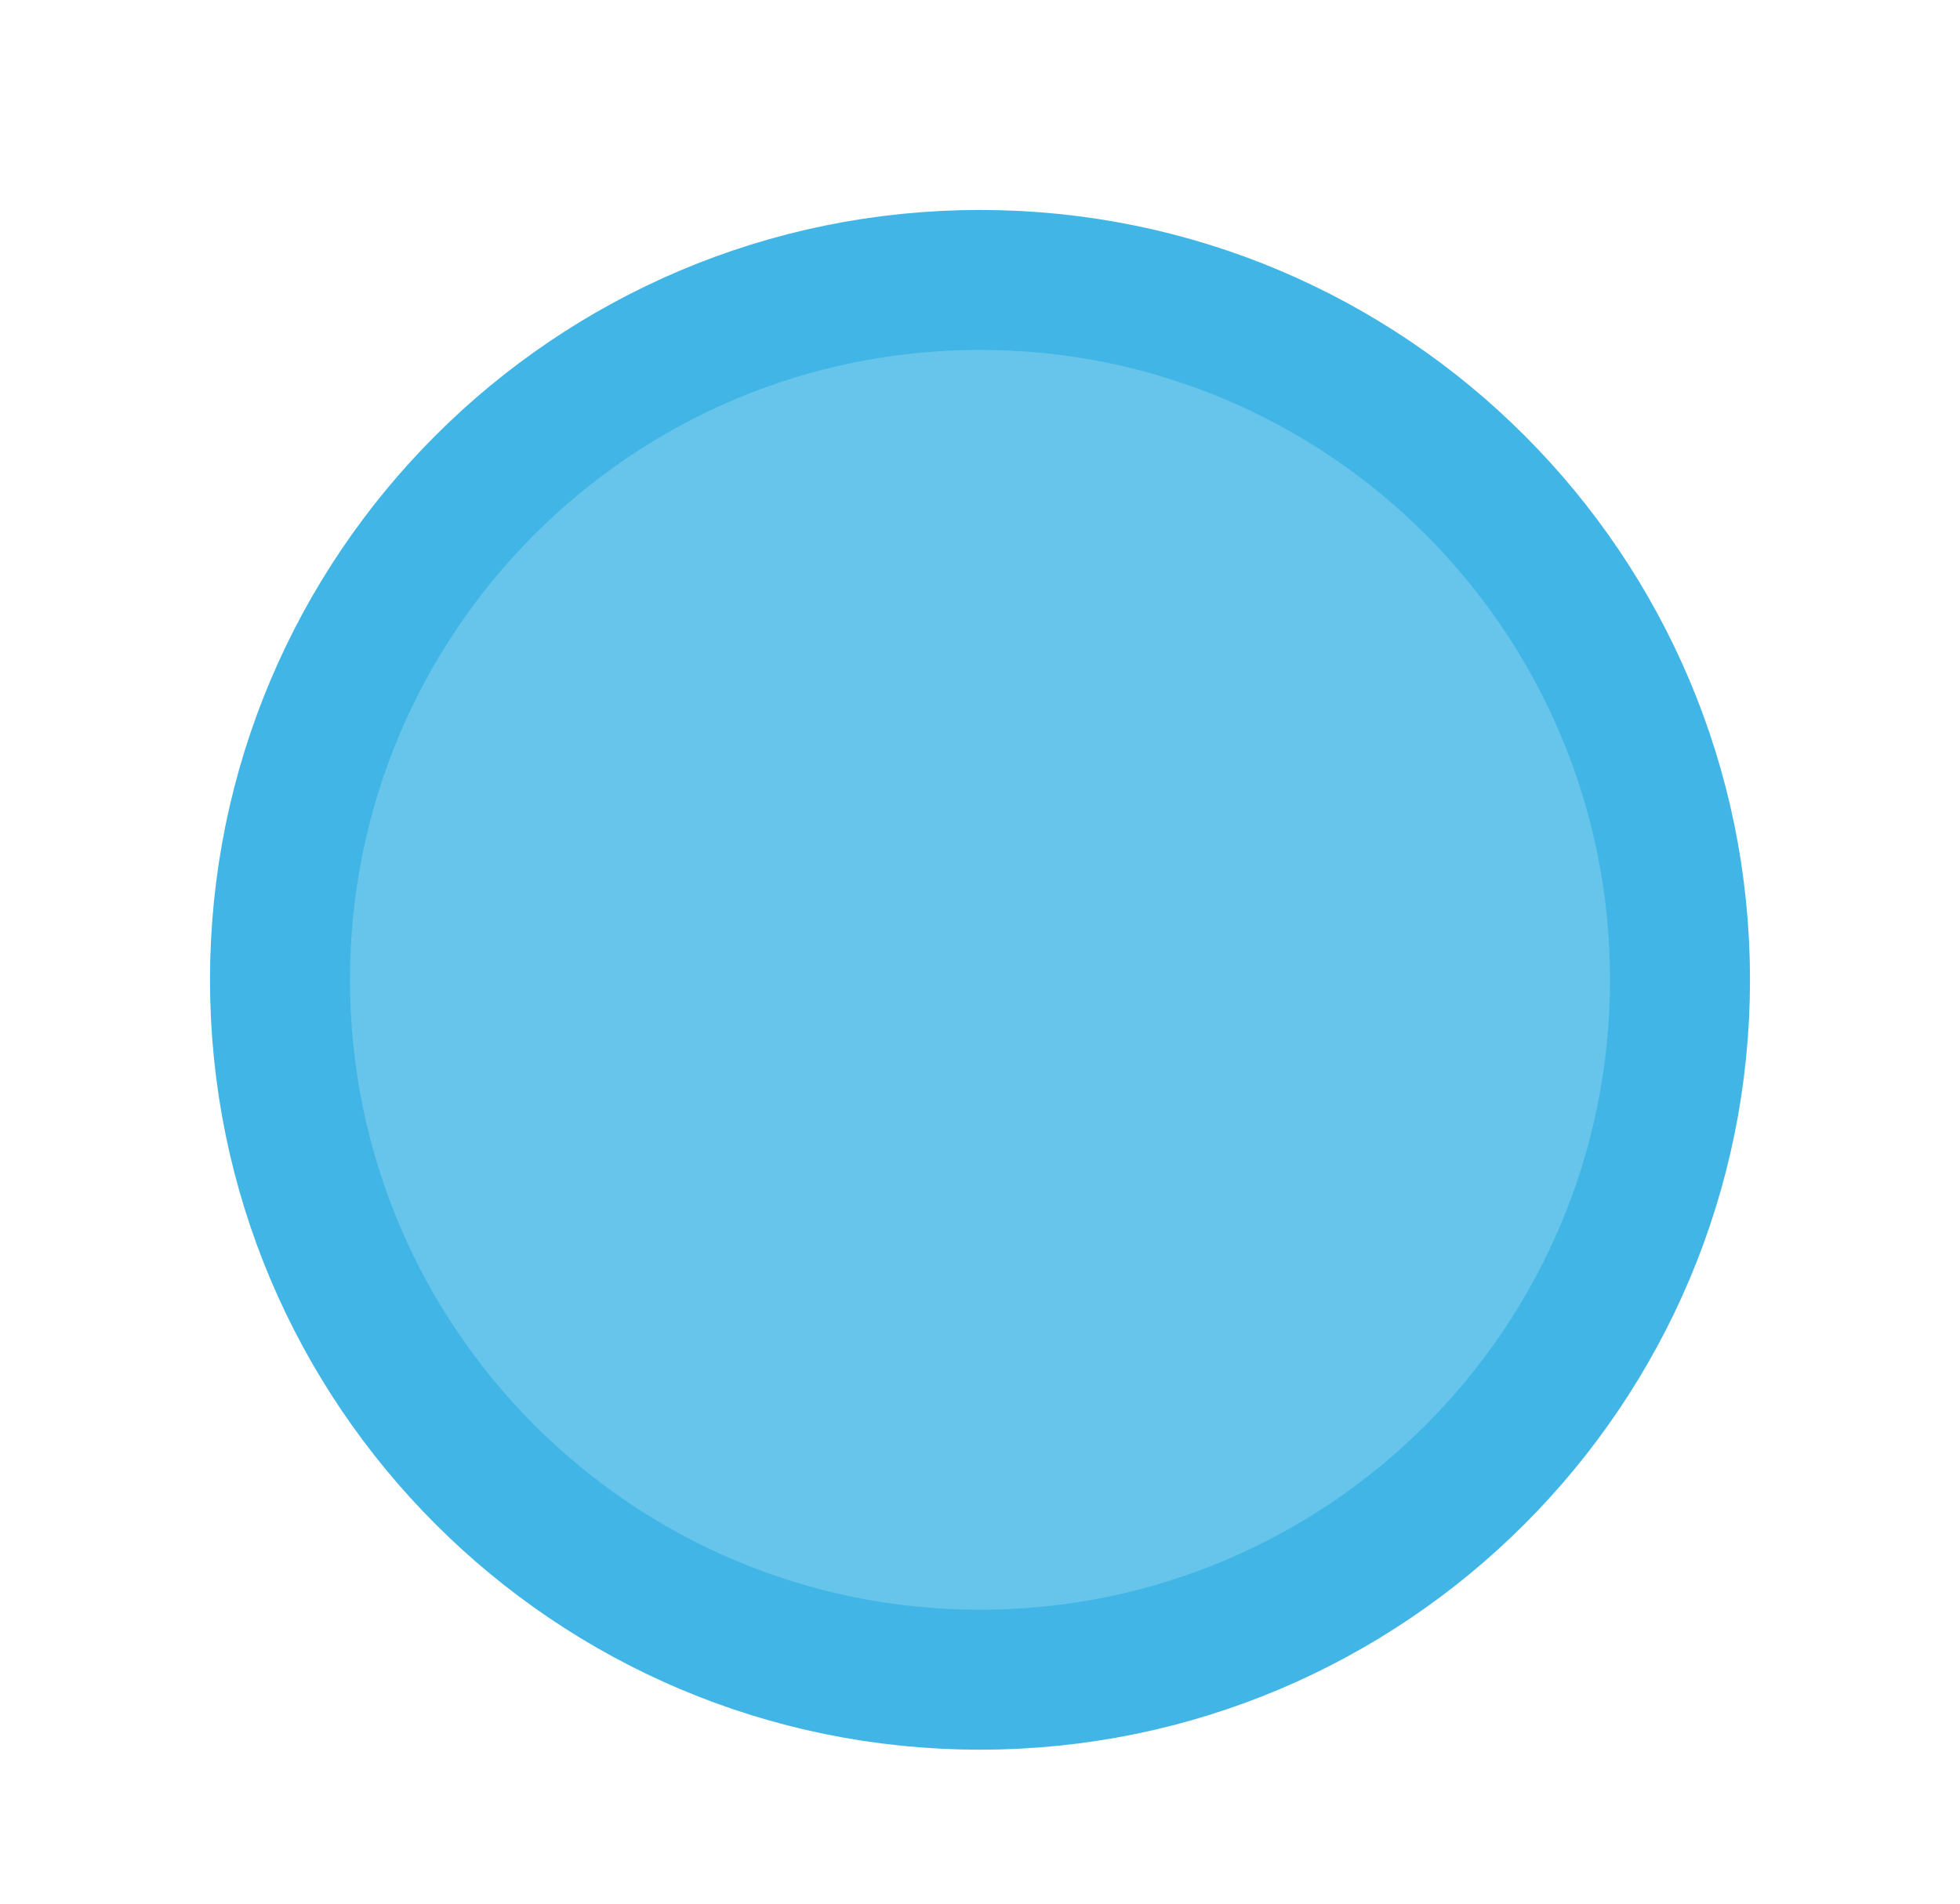
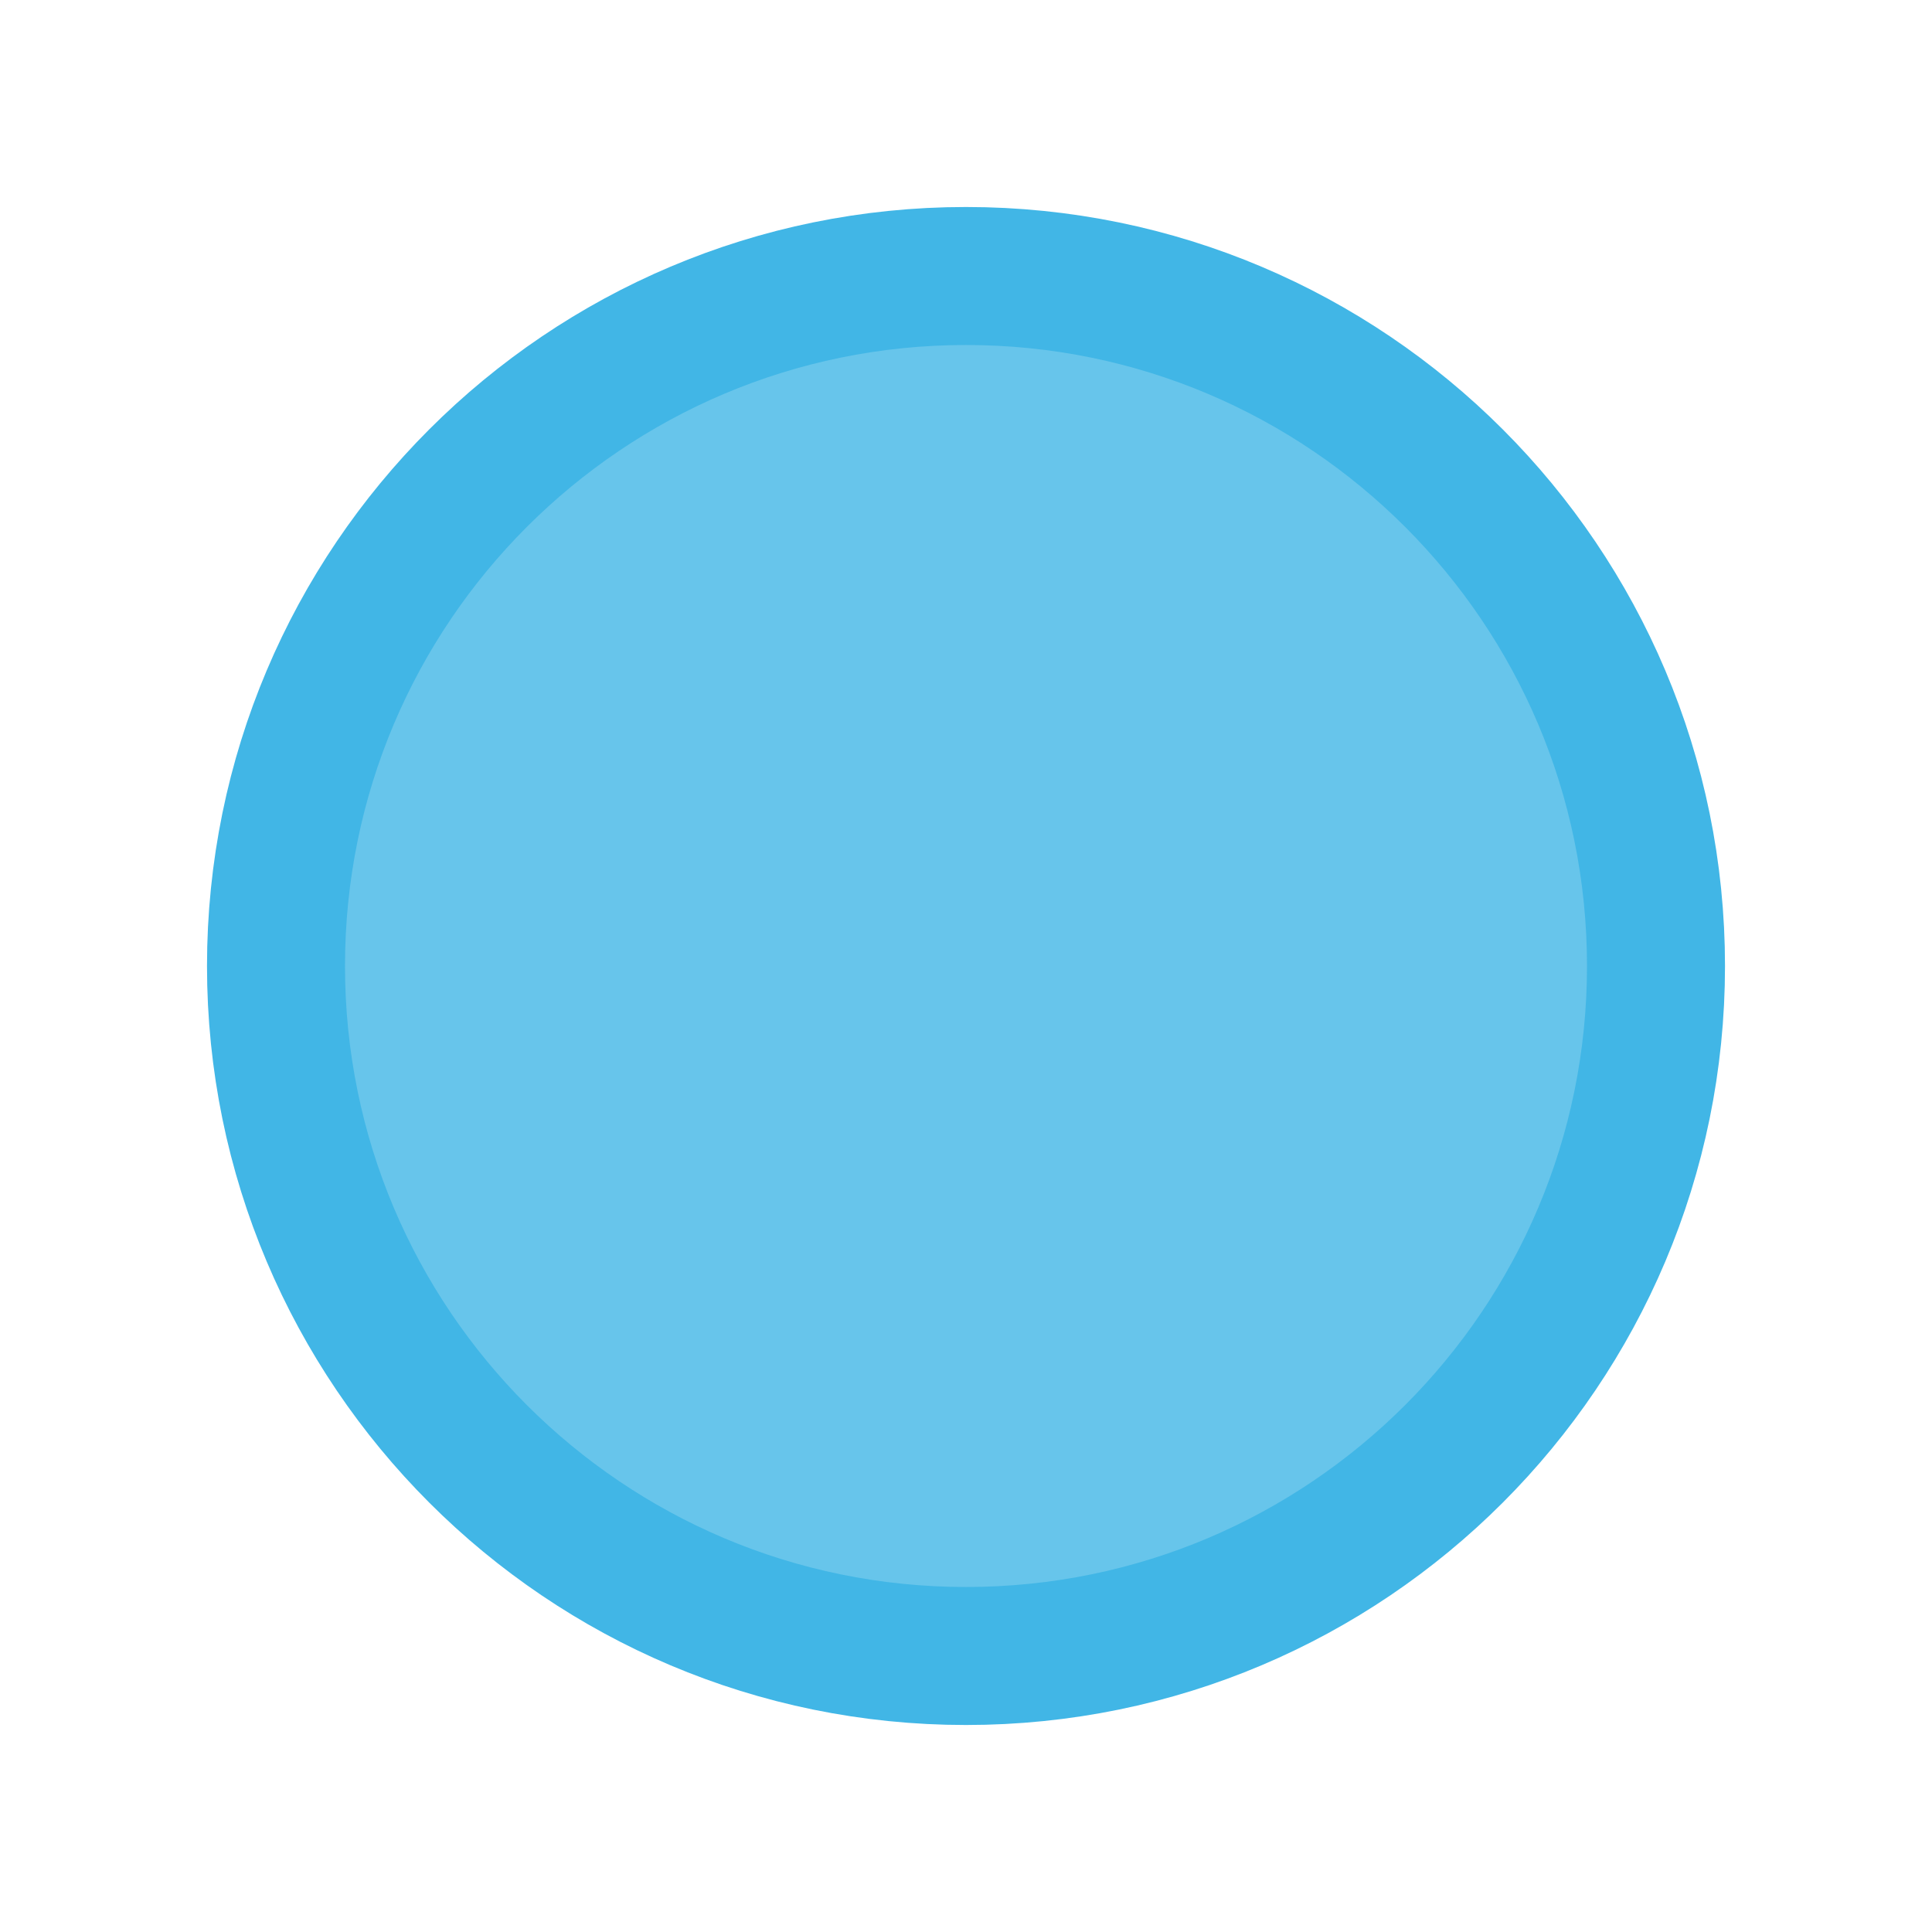
- <svg xmlns="http://www.w3.org/2000/svg" version="1.1" id="Layer_1" x="0px" y="0px" viewBox="0 0 14 13.6" style="enable-background:new 0 0 14 13.6;" xml:space="preserve">
+ <svg xmlns="http://www.w3.org/2000/svg" version="1.1" id="Layer_1" x="0px" y="0px" width="14px" height="14px" viewBox="0 0 14 14" style="enable-background:new 0 0 14 14;" xml:space="preserve">
  <style type="text/css">
	.st0{fill:#41B6E6;fill-opacity:0.8;stroke:#41B6E6;}
</style>
  <g id="svg4619">
    <g>
      <circle class="st0" cx="7" cy="7" r="5" />
    </g>
  </g>
</svg>
